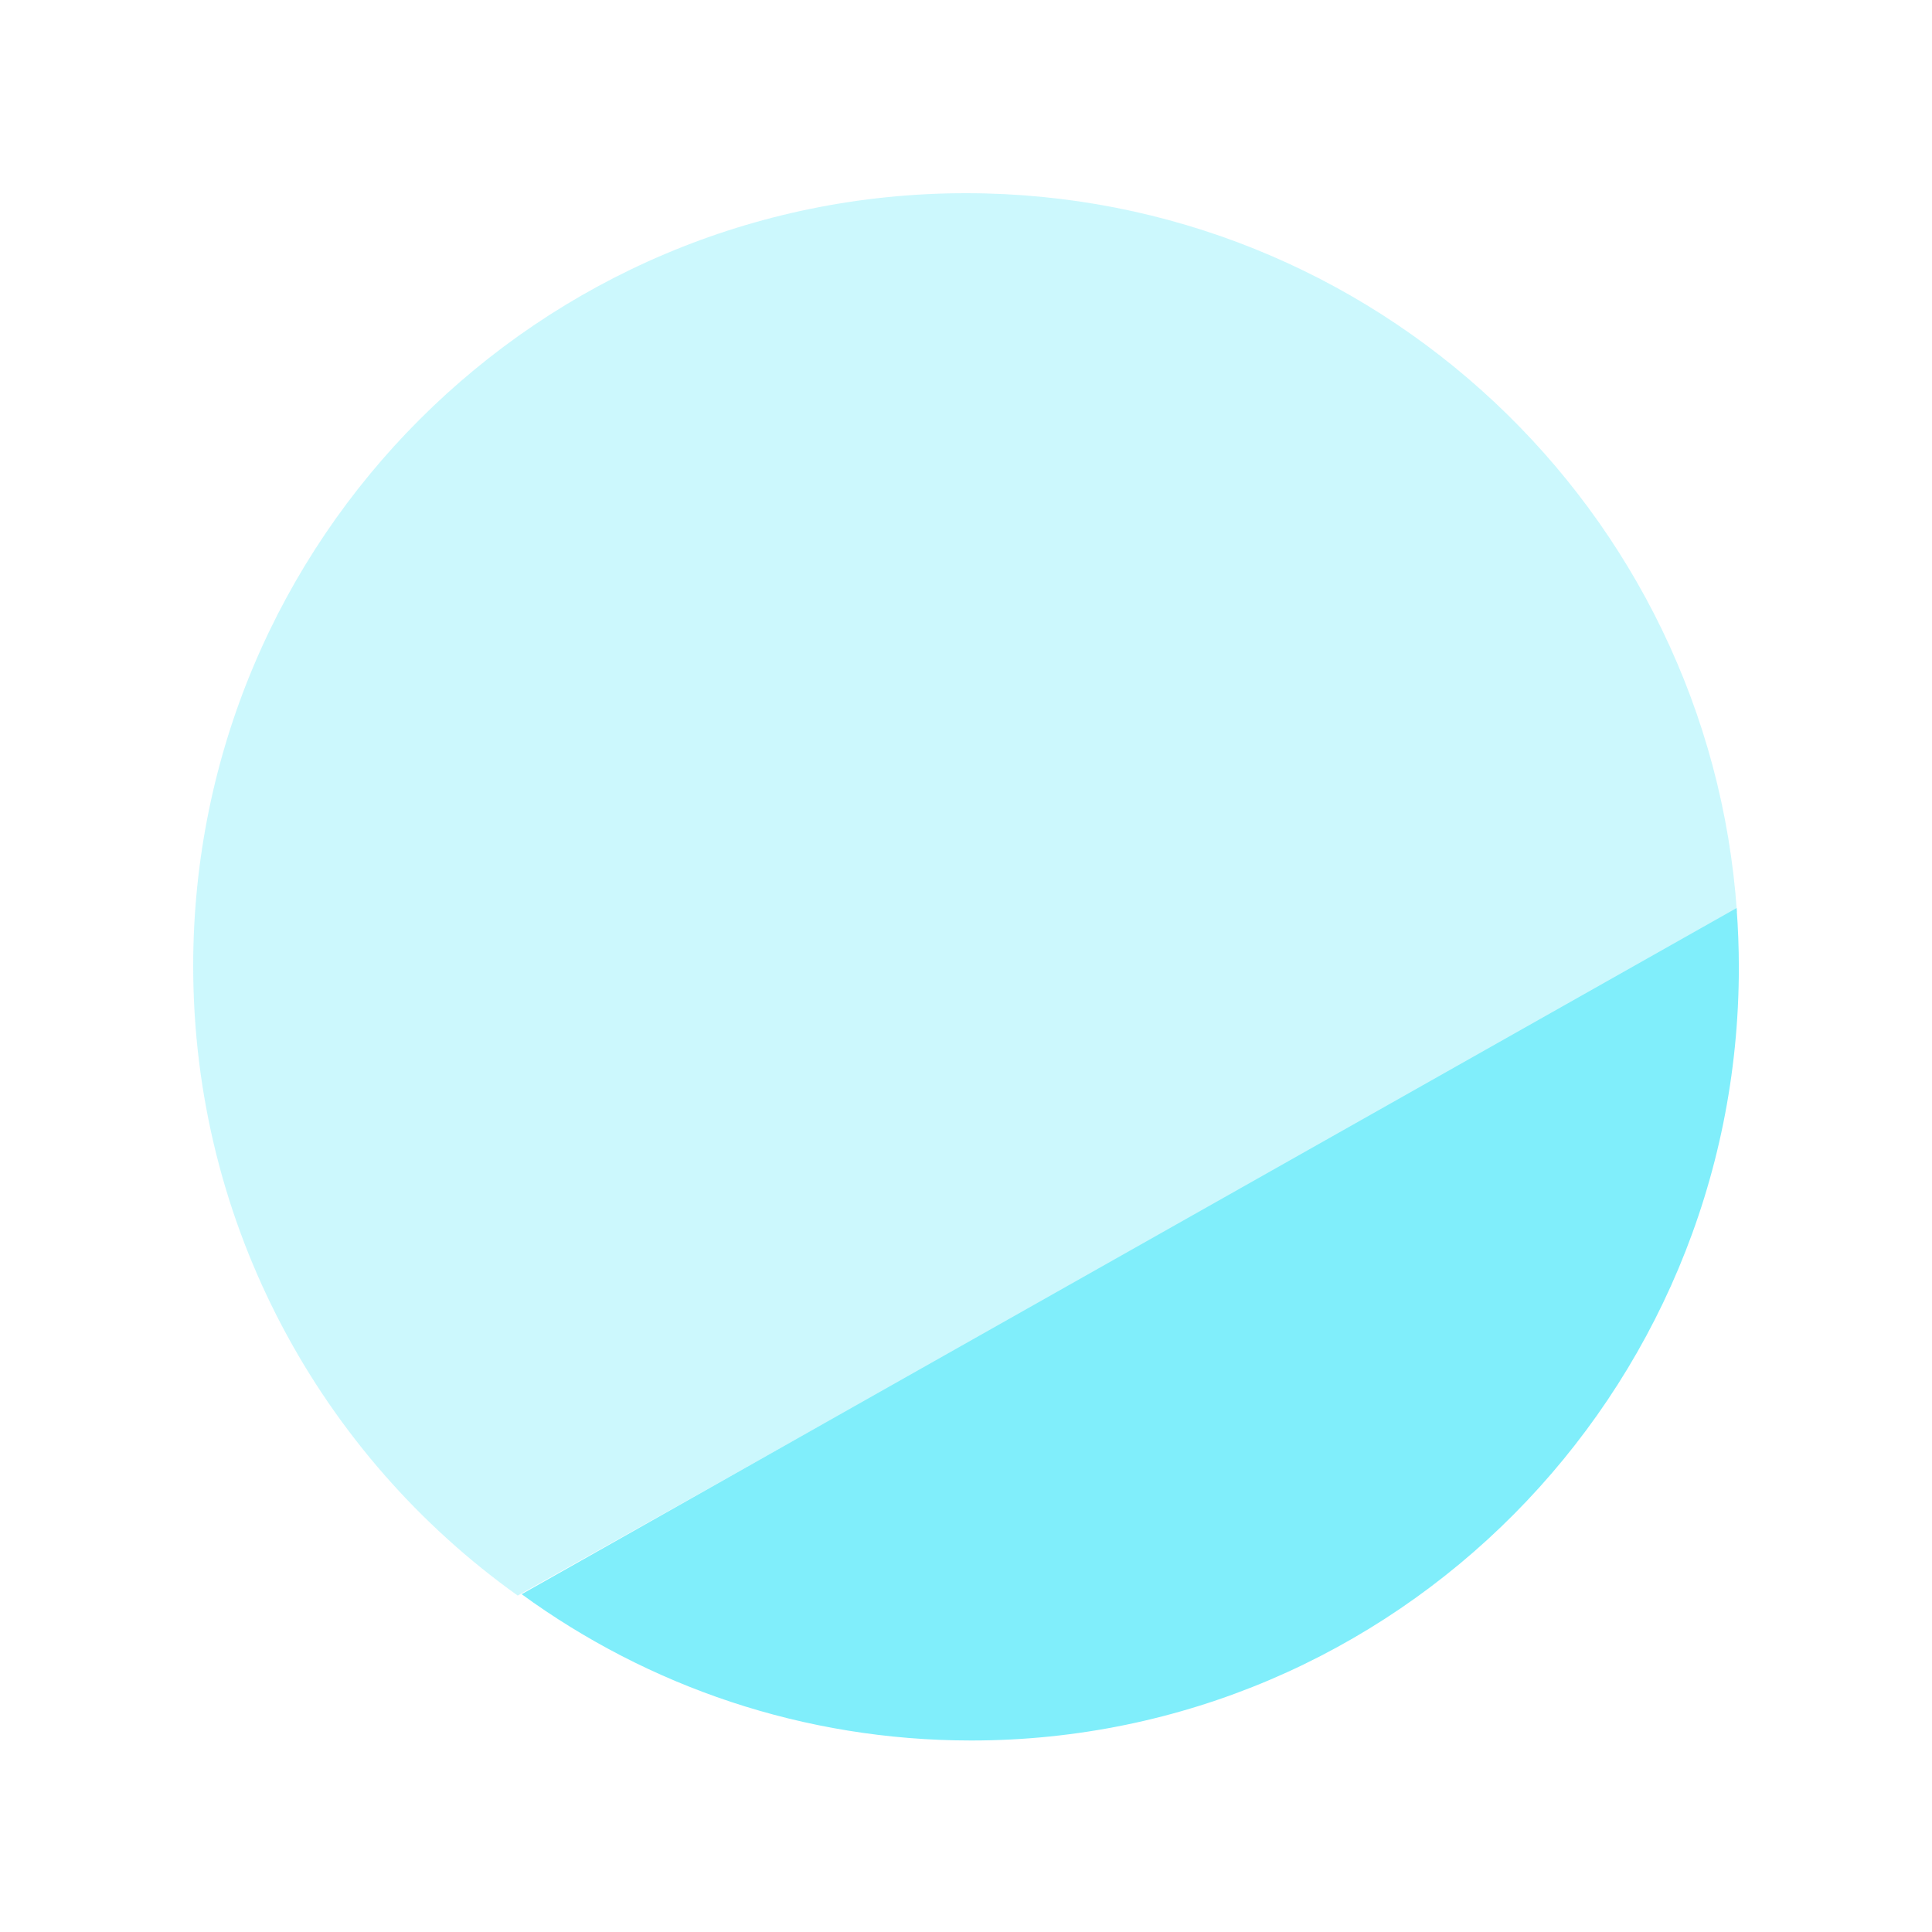
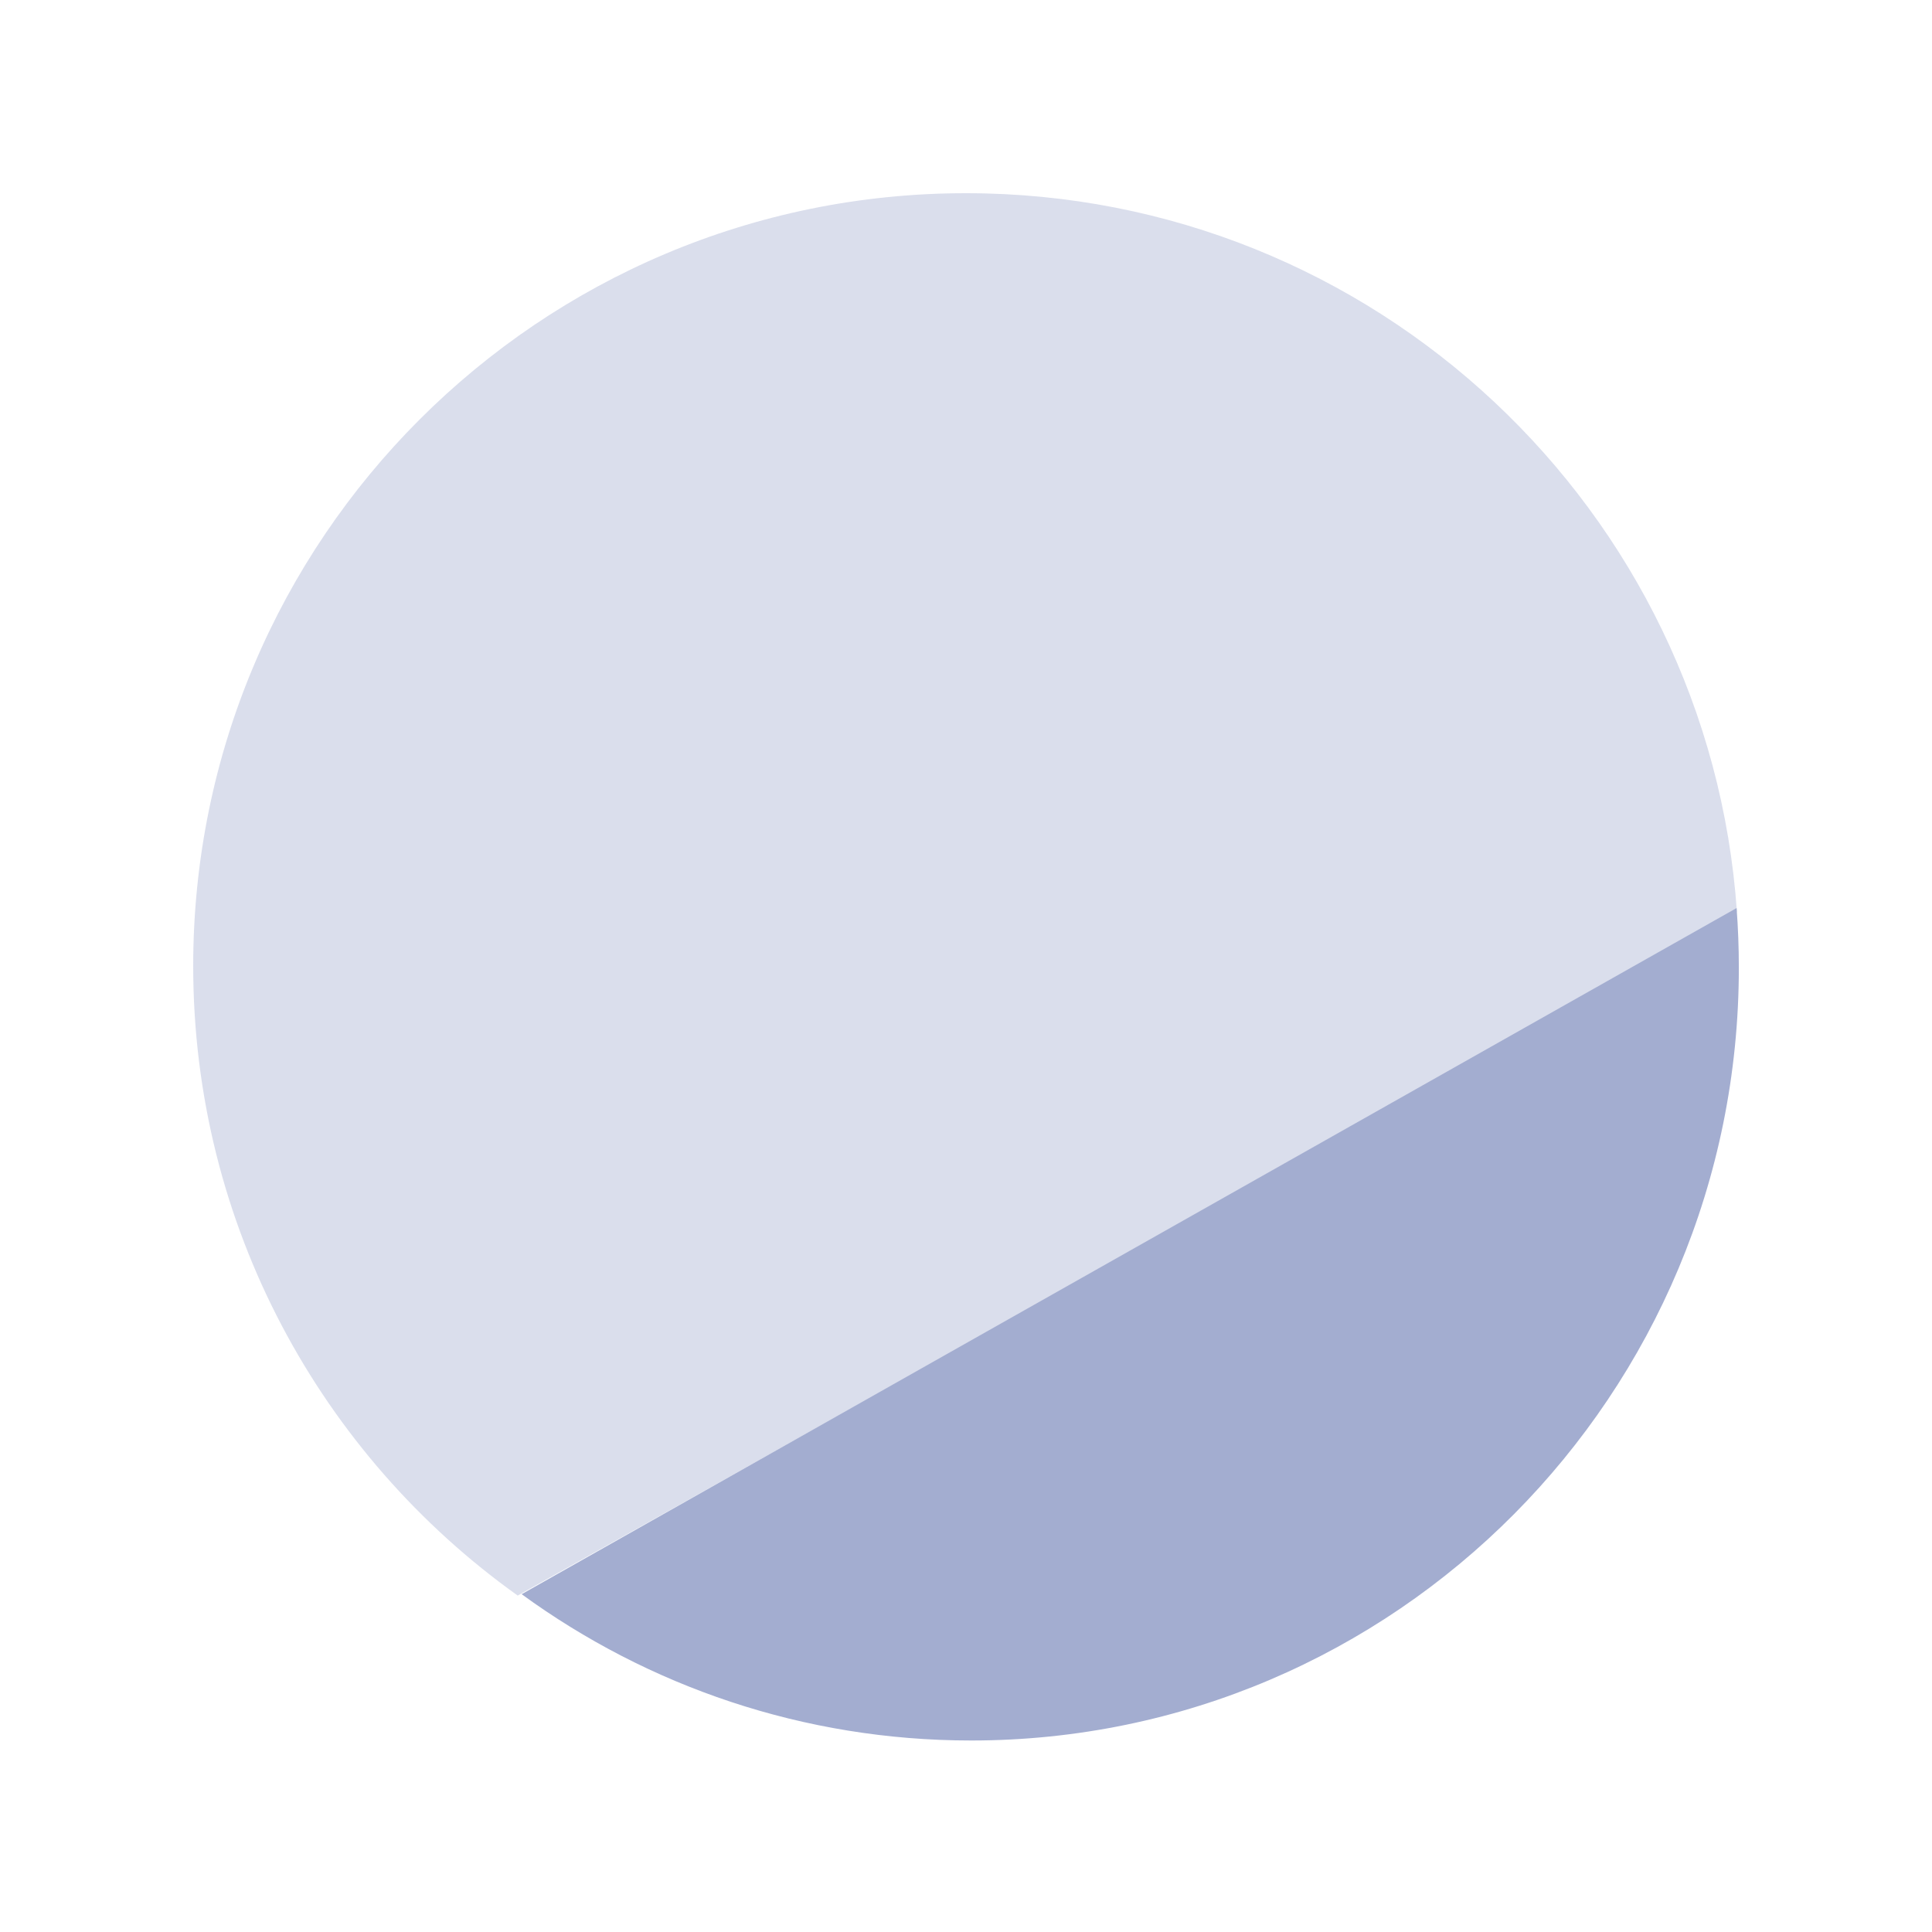
<svg xmlns="http://www.w3.org/2000/svg" width="100" height="100" viewBox="0 0 100 100" fill="none">
-   <path fill-rule="evenodd" clip-rule="evenodd" d="M89.902 47.183L26.796 82.586C16.629 75.333 10 63.441 10 50C10 27.909 27.909 10 50 10C71.144 10 88.457 26.406 89.902 47.183Z" fill="#80EEFB" fill-opacity="0.4" />
-   <path fill-rule="evenodd" clip-rule="evenodd" d="M89.886 47L27 82.515C33.54 87.279 41.578 90.088 50.268 90.088C72.213 90.088 90.002 72.179 90.002 50.088C90.002 49.049 89.963 48.019 89.886 47Z" fill="#80EEFB" />
+   <path fill-rule="evenodd" clip-rule="evenodd" d="M89.902 47.183L26.796 82.586C16.629 75.333 10 63.441 10 50C10 27.909 27.909 10 50 10C71.144 10 88.457 26.406 89.902 47.183Z" fill="#A3ADD0" fill-opacity="0.4" />
+   <path fill-rule="evenodd" clip-rule="evenodd" d="M89.886 47L27 82.515C33.54 87.279 41.578 90.088 50.268 90.088C72.213 90.088 90.002 72.179 90.002 50.088C90.002 49.049 89.963 48.019 89.886 47Z" fill="#A3ADD0" />
</svg>
